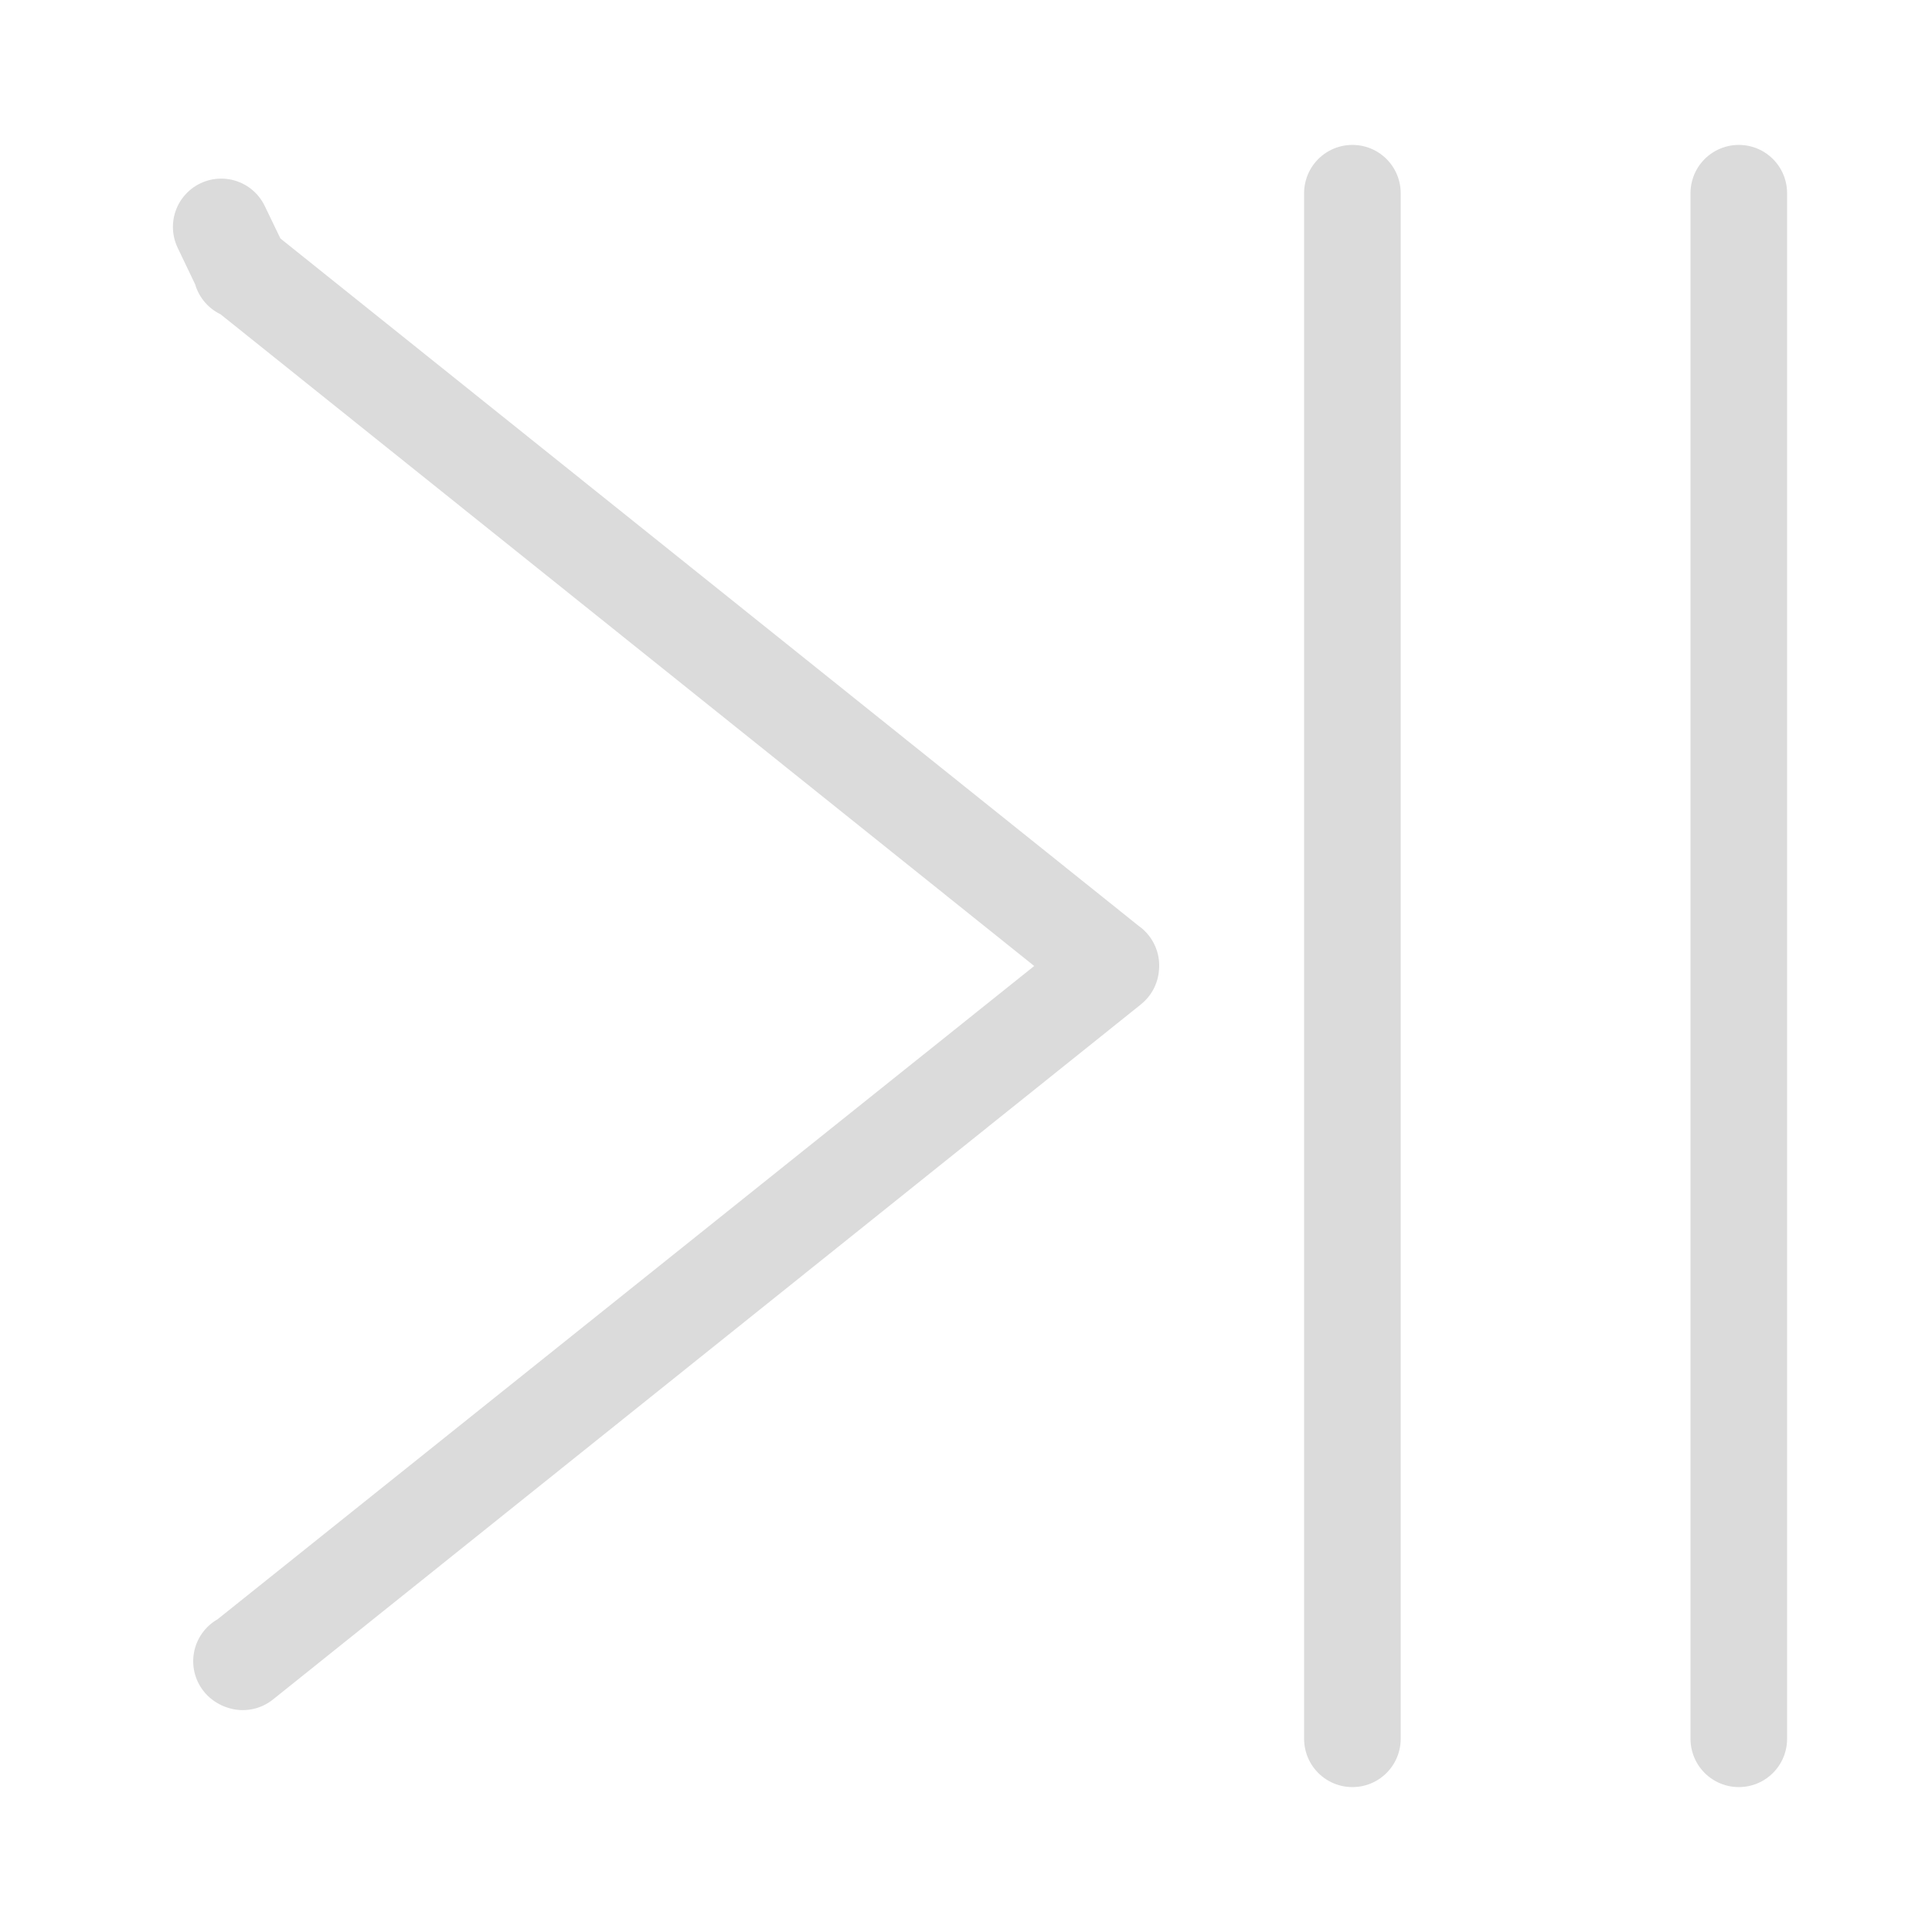
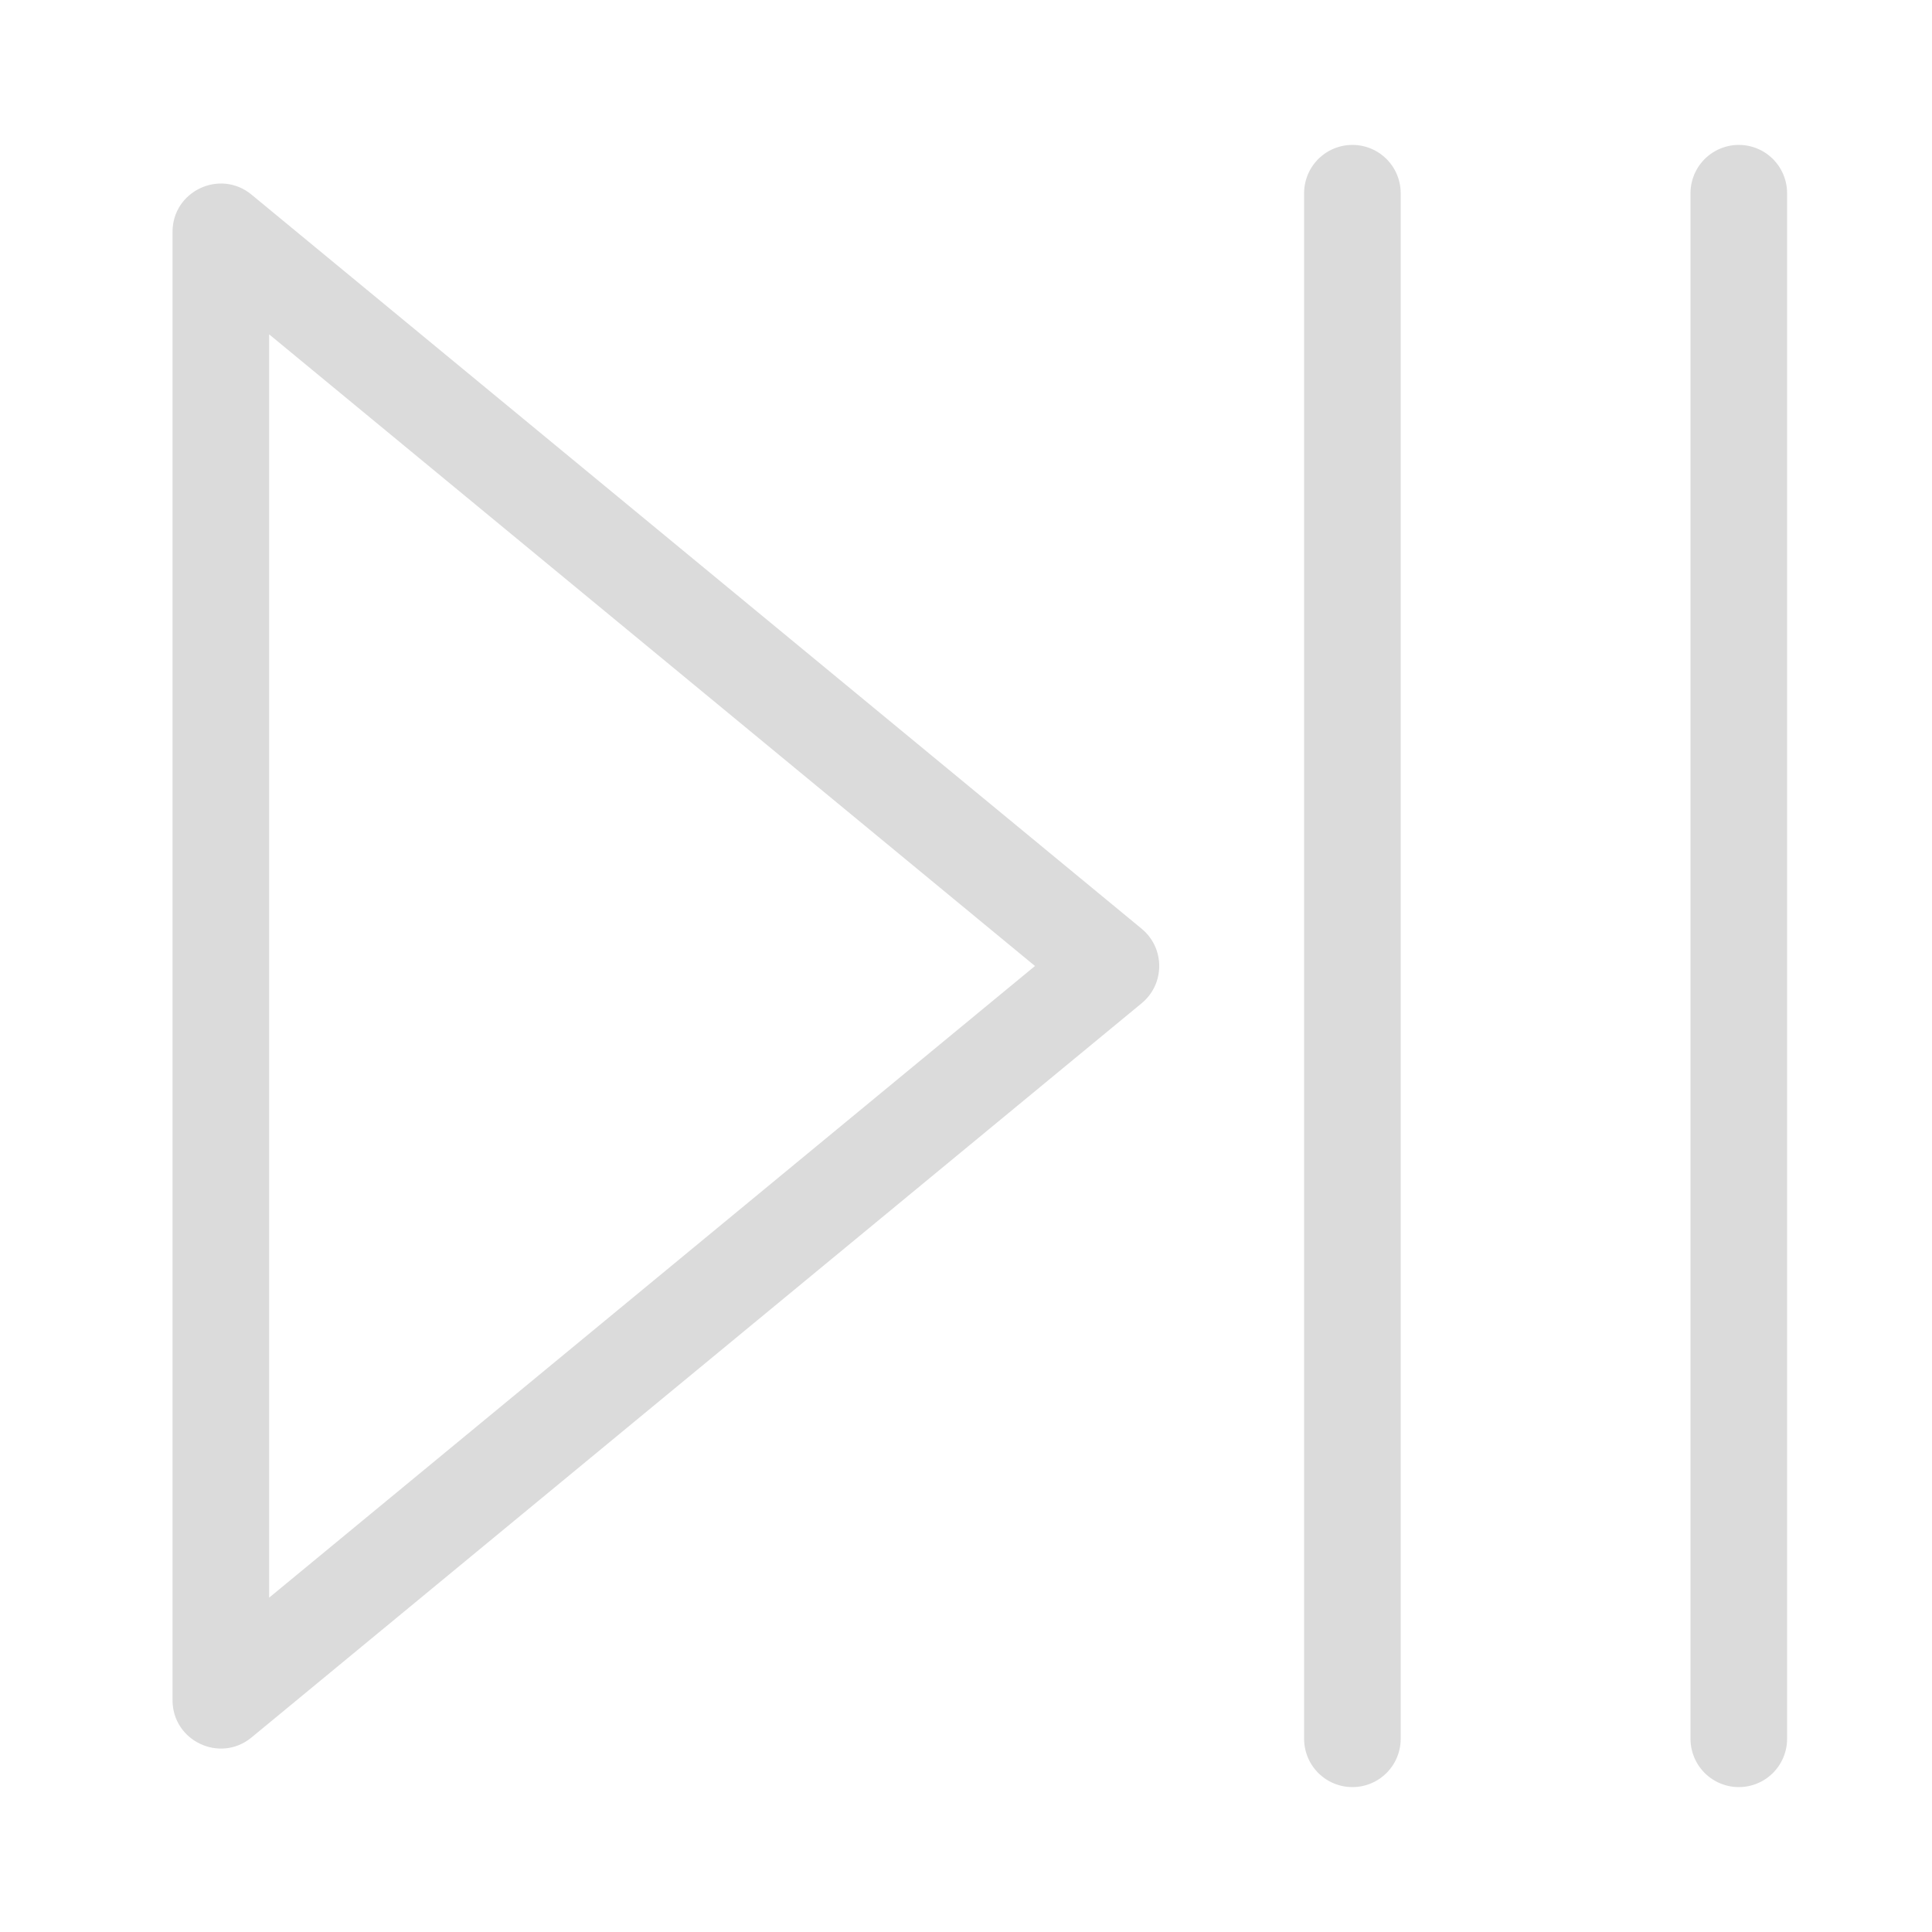
<svg xmlns="http://www.w3.org/2000/svg" width="20" height="20" viewBox="0 0 20 20" fill="none">
-   <path d="M2.506 17.2L2.507 17.201C2.507 17.201 2.507 17.201 2.509 17.201L2.513 17.203C2.515 17.202 2.516 17.201 2.518 17.199C2.518 17.199 2.518 17.199 2.518 17.199L11.496 10.009L11.496 10.009C11.498 10.007 11.499 10.006 11.499 10.006L2.506 17.2ZM2.506 17.2C2.506 17.2 2.506 17.2 2.504 17.199M2.506 17.2L2.504 17.199M2.518 2.801L2.518 2.801C2.516 2.799 2.514 2.798 2.513 2.797C2.509 2.798 2.507 2.799 2.506 2.8L2.29 2.349L2.507 2.799C2.506 2.8 2.503 2.801 2.5 2.803L2.518 2.801ZM2.518 2.801L11.496 9.992M2.518 2.801L11.496 9.992M2.504 17.199L2.5 17.197L2.504 17.199ZM11.496 9.992C11.498 9.993 11.499 9.994 11.499 9.995M11.496 9.992L11.499 9.995M11.499 9.995C11.499 9.994 11.499 9.993 11.499 9.993M11.499 9.995L11.499 9.993M11.499 9.993C11.499 9.994 11.5 9.995 11.5 9.995L11.499 9.993Z" stroke="#DBDBDB" stroke-linejoin="round" />
+   <path fill-rule="evenodd" clip-rule="evenodd" d="M10.714 10L2.786 3.461L2.786 16.539L10.714 10ZM11.818 10.386C12.061 10.186 12.061 9.814 11.818 9.614L2.604 2.015C2.278 1.746 1.786 1.978 1.786 2.4L1.786 17.6C1.786 18.023 2.278 18.255 2.604 17.986L11.818 10.386Z" fill="#DBDBDB" />
  <path d="M14 2L14 18" stroke="#DBDBDB" stroke-linecap="round" />
  <path d="M18 2L18 18" stroke="#DBDBDB" stroke-linecap="round" />
</svg>
